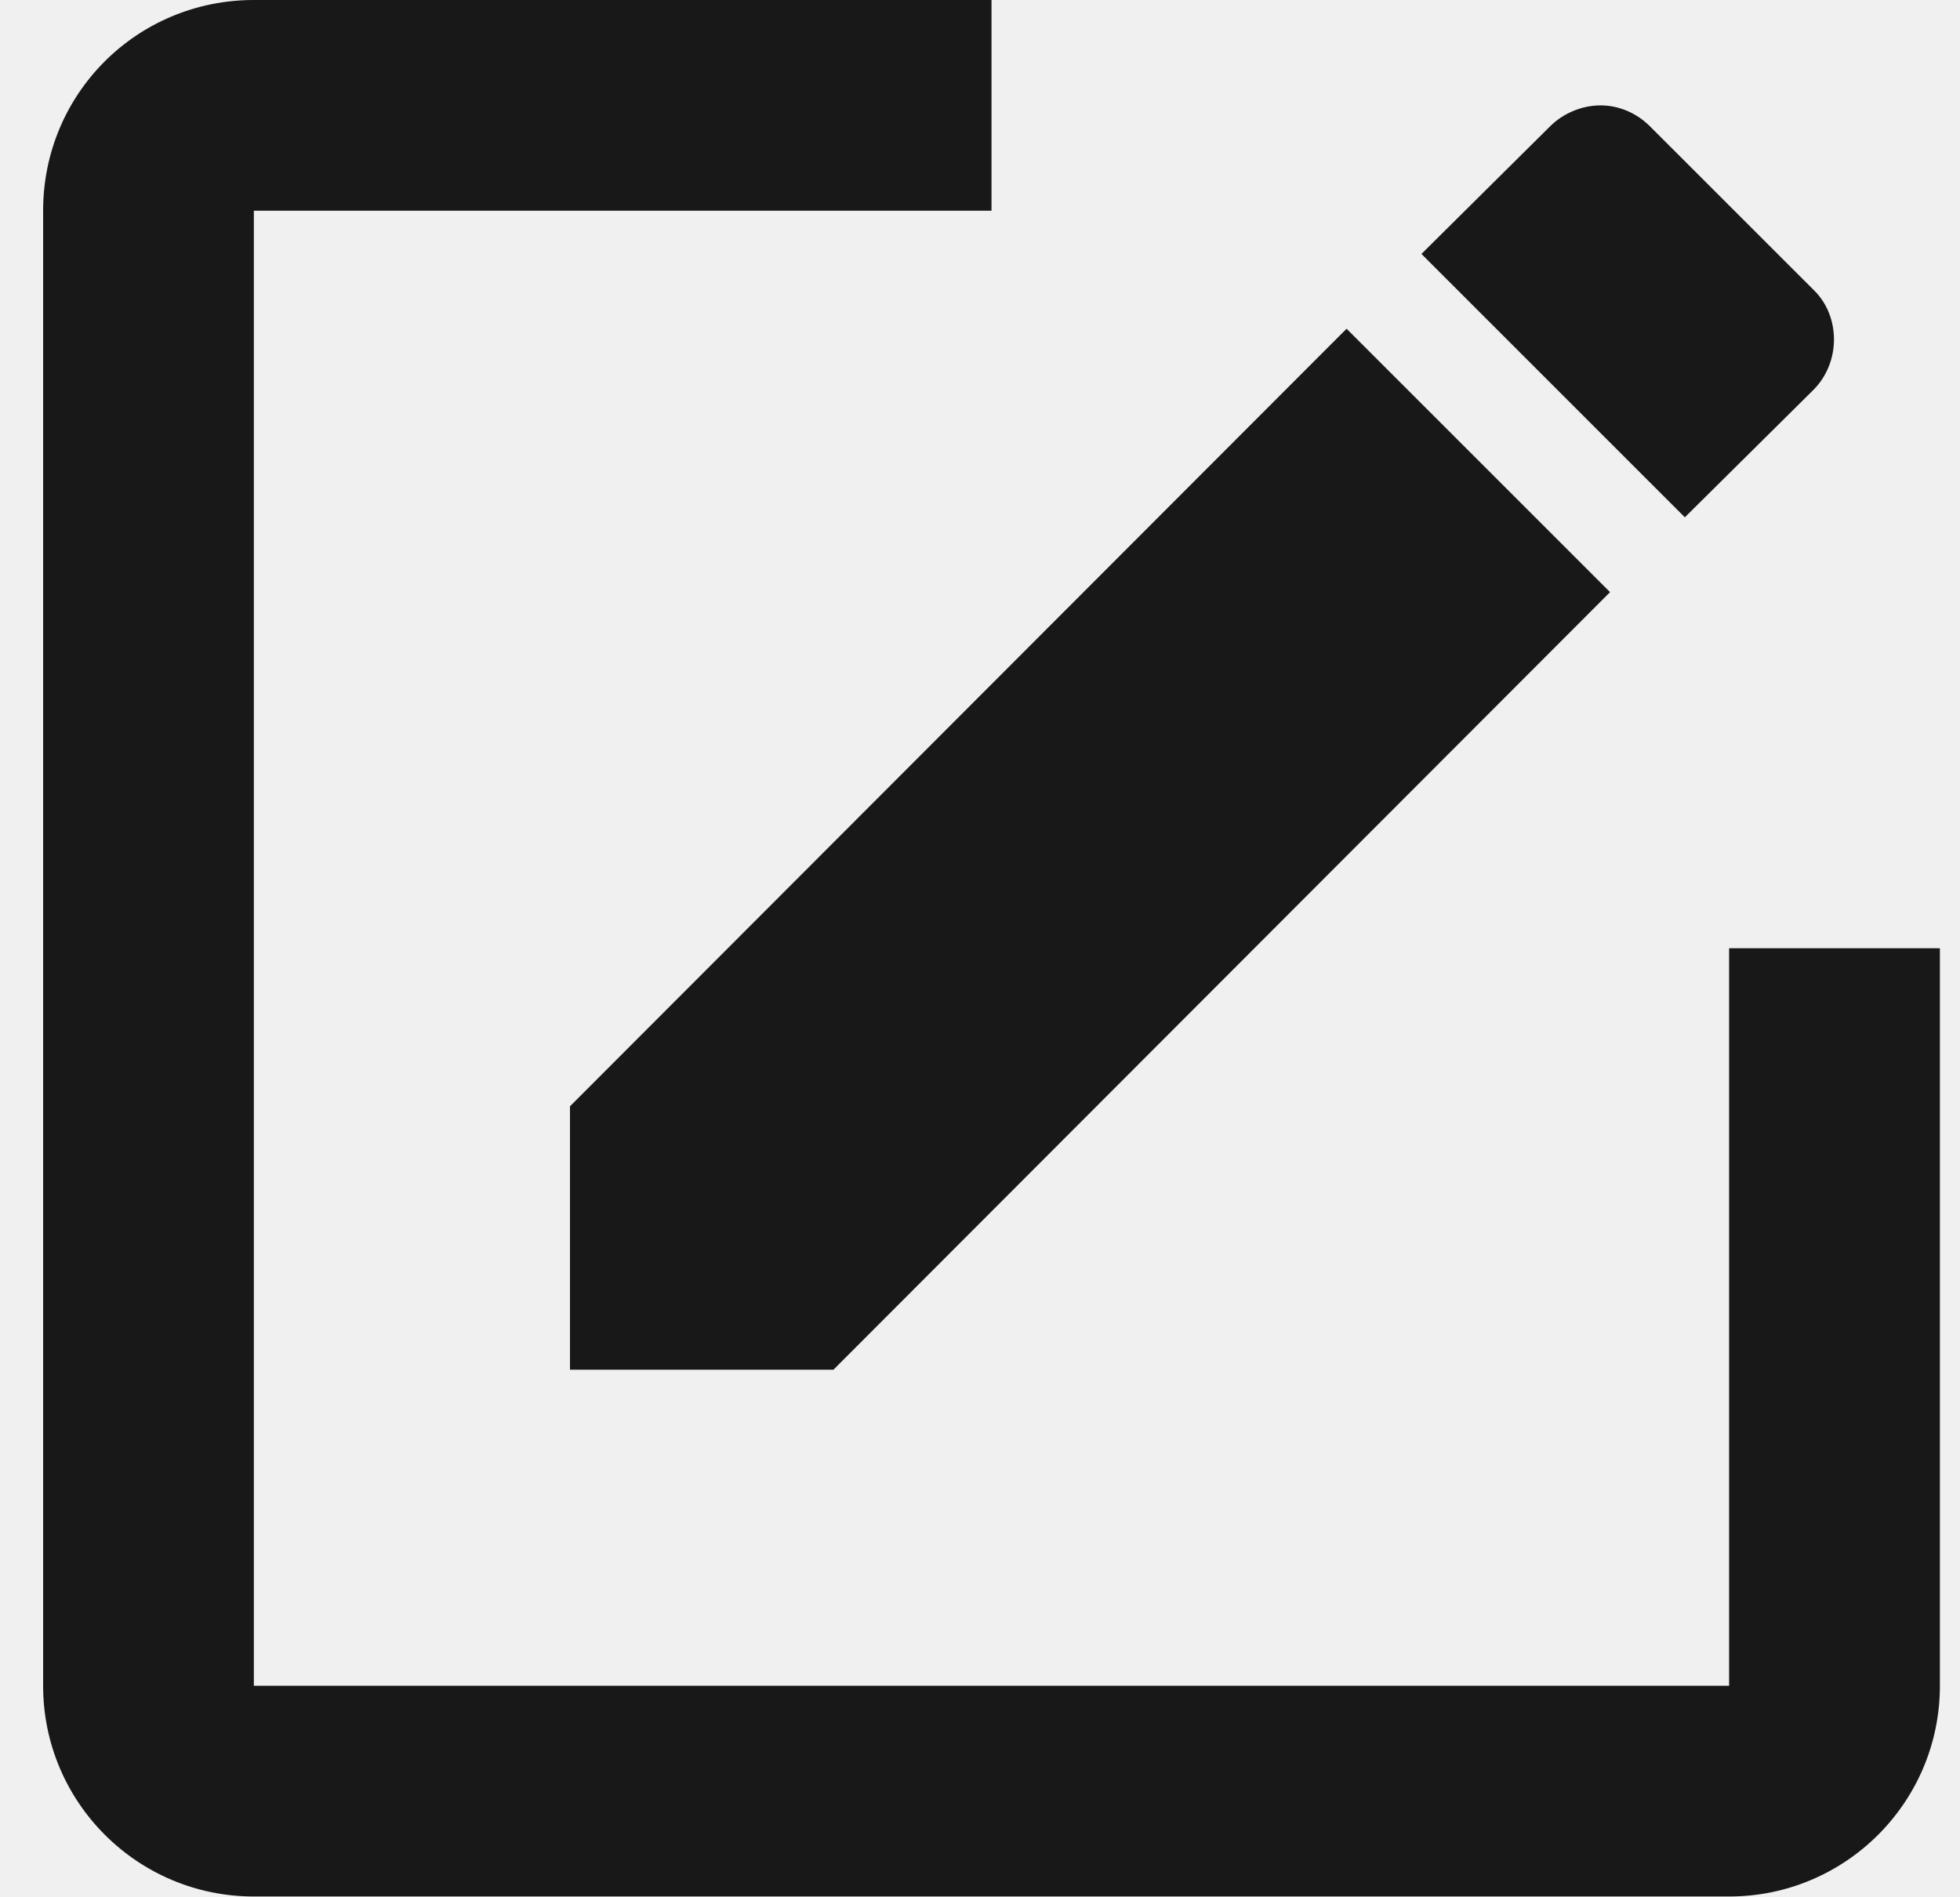
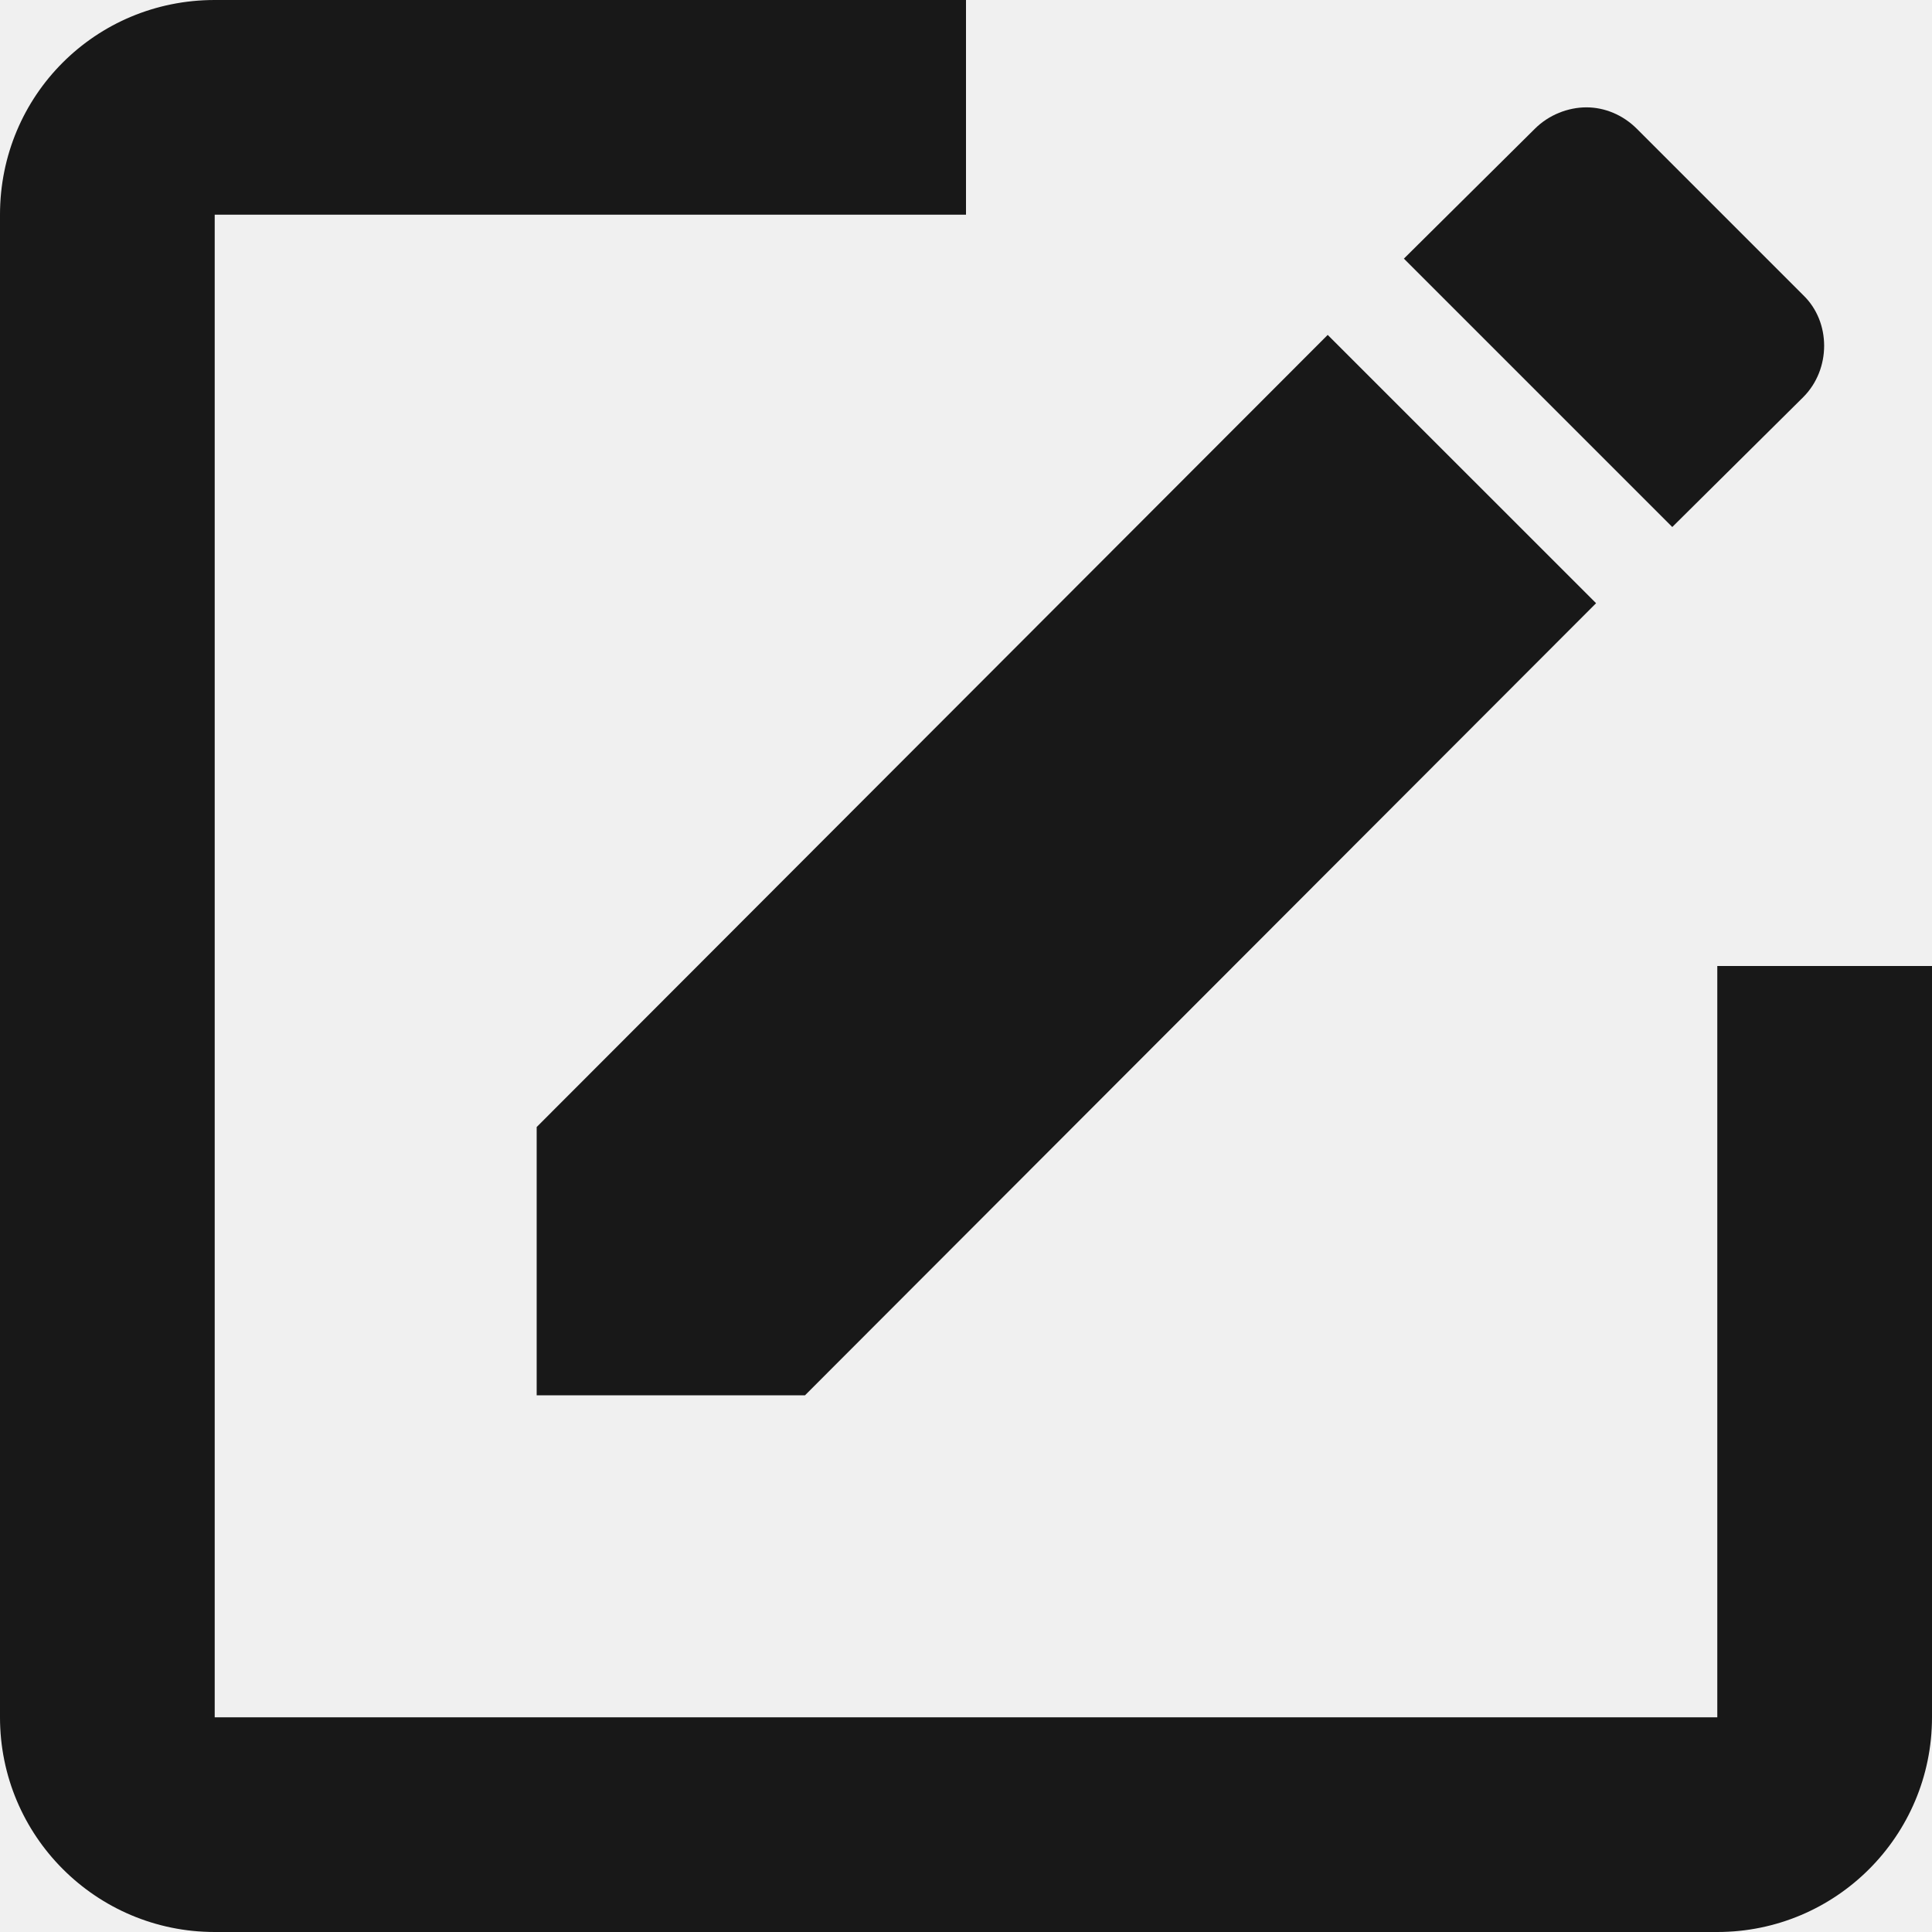
- <svg xmlns="http://www.w3.org/2000/svg" width="31" height="30" viewBox="0 0 31 30" fill="none">
-   <path fill-rule="evenodd" clip-rule="evenodd" d="M4.015 0C2.165 0 0.682 1.483 0.682 3.333V26.667C0.682 28.508 2.174 30 4.015 30H27.348C29.189 30 30.682 28.508 30.682 26.667V15H27.348V26.667H4.015V3.333H15.682V0H4.015ZM25.315 1.667C25.032 1.667 24.732 1.783 24.515 2L22.482 4.017L26.648 8.183L28.682 6.167C29.115 5.733 29.115 5 28.682 4.583L26.098 2C25.882 1.783 25.598 1.667 25.315 1.667ZM21.298 5.2L9.015 17.5V21.667H13.182L25.465 9.367L21.298 5.2Z" fill="#181818" />
-   <mask id="mask0_880_4349" style="mask-type:luminance" maskUnits="userSpaceOnUse" x="0" y="0" width="31" height="30">
-     <path fill-rule="evenodd" clip-rule="evenodd" d="M4.015 0C2.165 0 0.682 1.483 0.682 3.333V26.667C0.682 28.508 2.174 30 4.015 30H27.348C29.189 30 30.682 28.508 30.682 26.667V15H27.348V26.667H4.015V3.333H15.682V0H4.015ZM25.315 1.667C25.032 1.667 24.732 1.783 24.515 2L22.482 4.017L26.648 8.183L28.682 6.167C29.115 5.733 29.115 5 28.682 4.583L26.098 2C25.882 1.783 25.598 1.667 25.315 1.667ZM21.298 5.2L9.015 17.5V21.667H13.182L25.465 9.367L21.298 5.2Z" fill="white" />
+ <svg xmlns="http://www.w3.org/2000/svg" width="23" height="23" viewBox="0 0 23 23" fill="none">
+   <path fill-rule="evenodd" clip-rule="evenodd" d="M2.556 0C1.137 0 0 1.137 0 2.556V20.444C0 21.856 1.144 23 2.556 23H20.444C21.856 23 23 21.856 23 20.444V11.5H20.444V20.444H2.556V2.556H11.5V0H2.556V0ZM18.886 1.278C18.668 1.278 18.438 1.367 18.272 1.533L16.713 3.079L19.908 6.274L21.467 4.728C21.799 4.396 21.799 3.833 21.467 3.514L19.486 1.533C19.32 1.367 19.103 1.278 18.886 1.278V1.278ZM15.806 3.987L6.389 13.417V16.611H9.583L19.001 7.181L15.806 3.987Z" fill="#181818" />
+   <mask id="mask0_986_23324" style="mask-type:luminance" maskUnits="userSpaceOnUse" x="0" y="0" width="23" height="23">
+     <path fill-rule="evenodd" clip-rule="evenodd" d="M2.556 0C1.137 0 0 1.137 0 2.556V20.444C0 21.856 1.144 23 2.556 23H20.444C21.856 23 23 21.856 23 20.444V11.5H20.444V20.444H2.556V2.556H11.5V0H2.556V0ZM18.886 1.278C18.668 1.278 18.438 1.367 18.272 1.533L16.713 3.079L19.908 6.274L21.467 4.728C21.799 4.396 21.799 3.833 21.467 3.514L19.486 1.533C19.32 1.367 19.103 1.278 18.886 1.278V1.278ZM15.806 3.987L6.389 13.417V16.611H9.583L19.001 7.181L15.806 3.987Z" fill="white" />
  </mask>
-   <g mask="url(#mask0_880_4349)">
+   <g mask="url(#mask0_986_23324)">
</g>
</svg>
